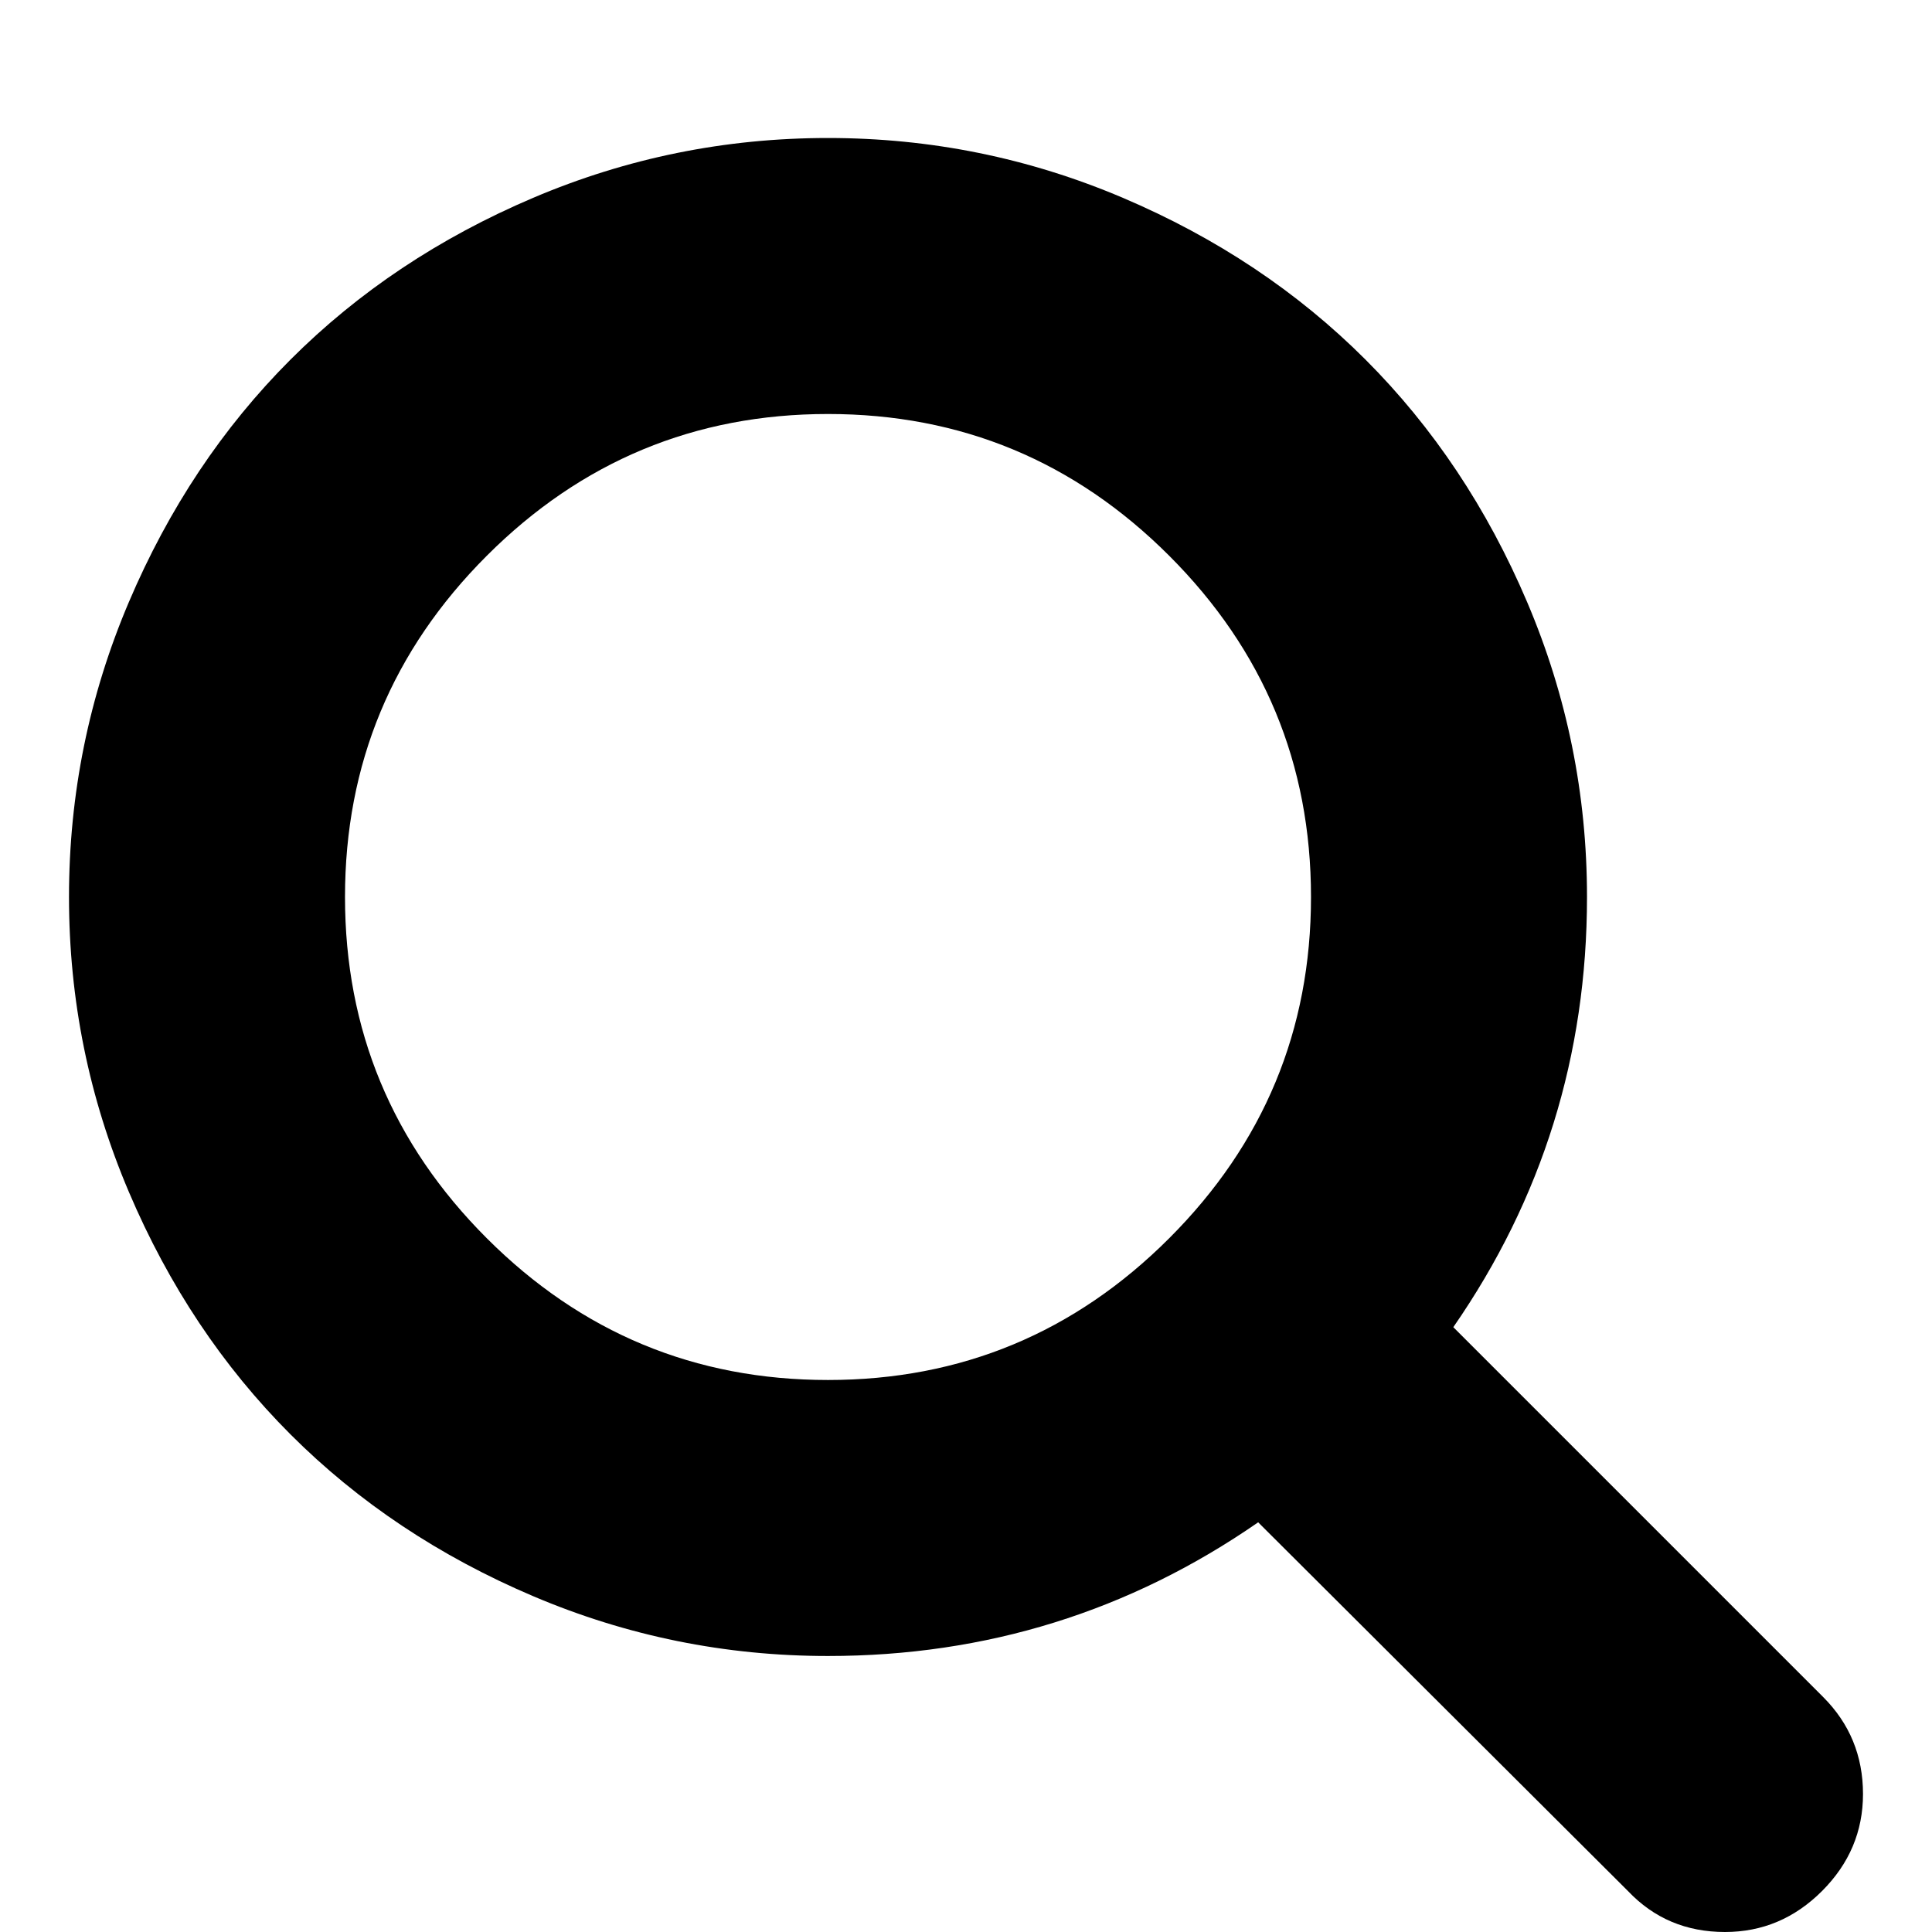
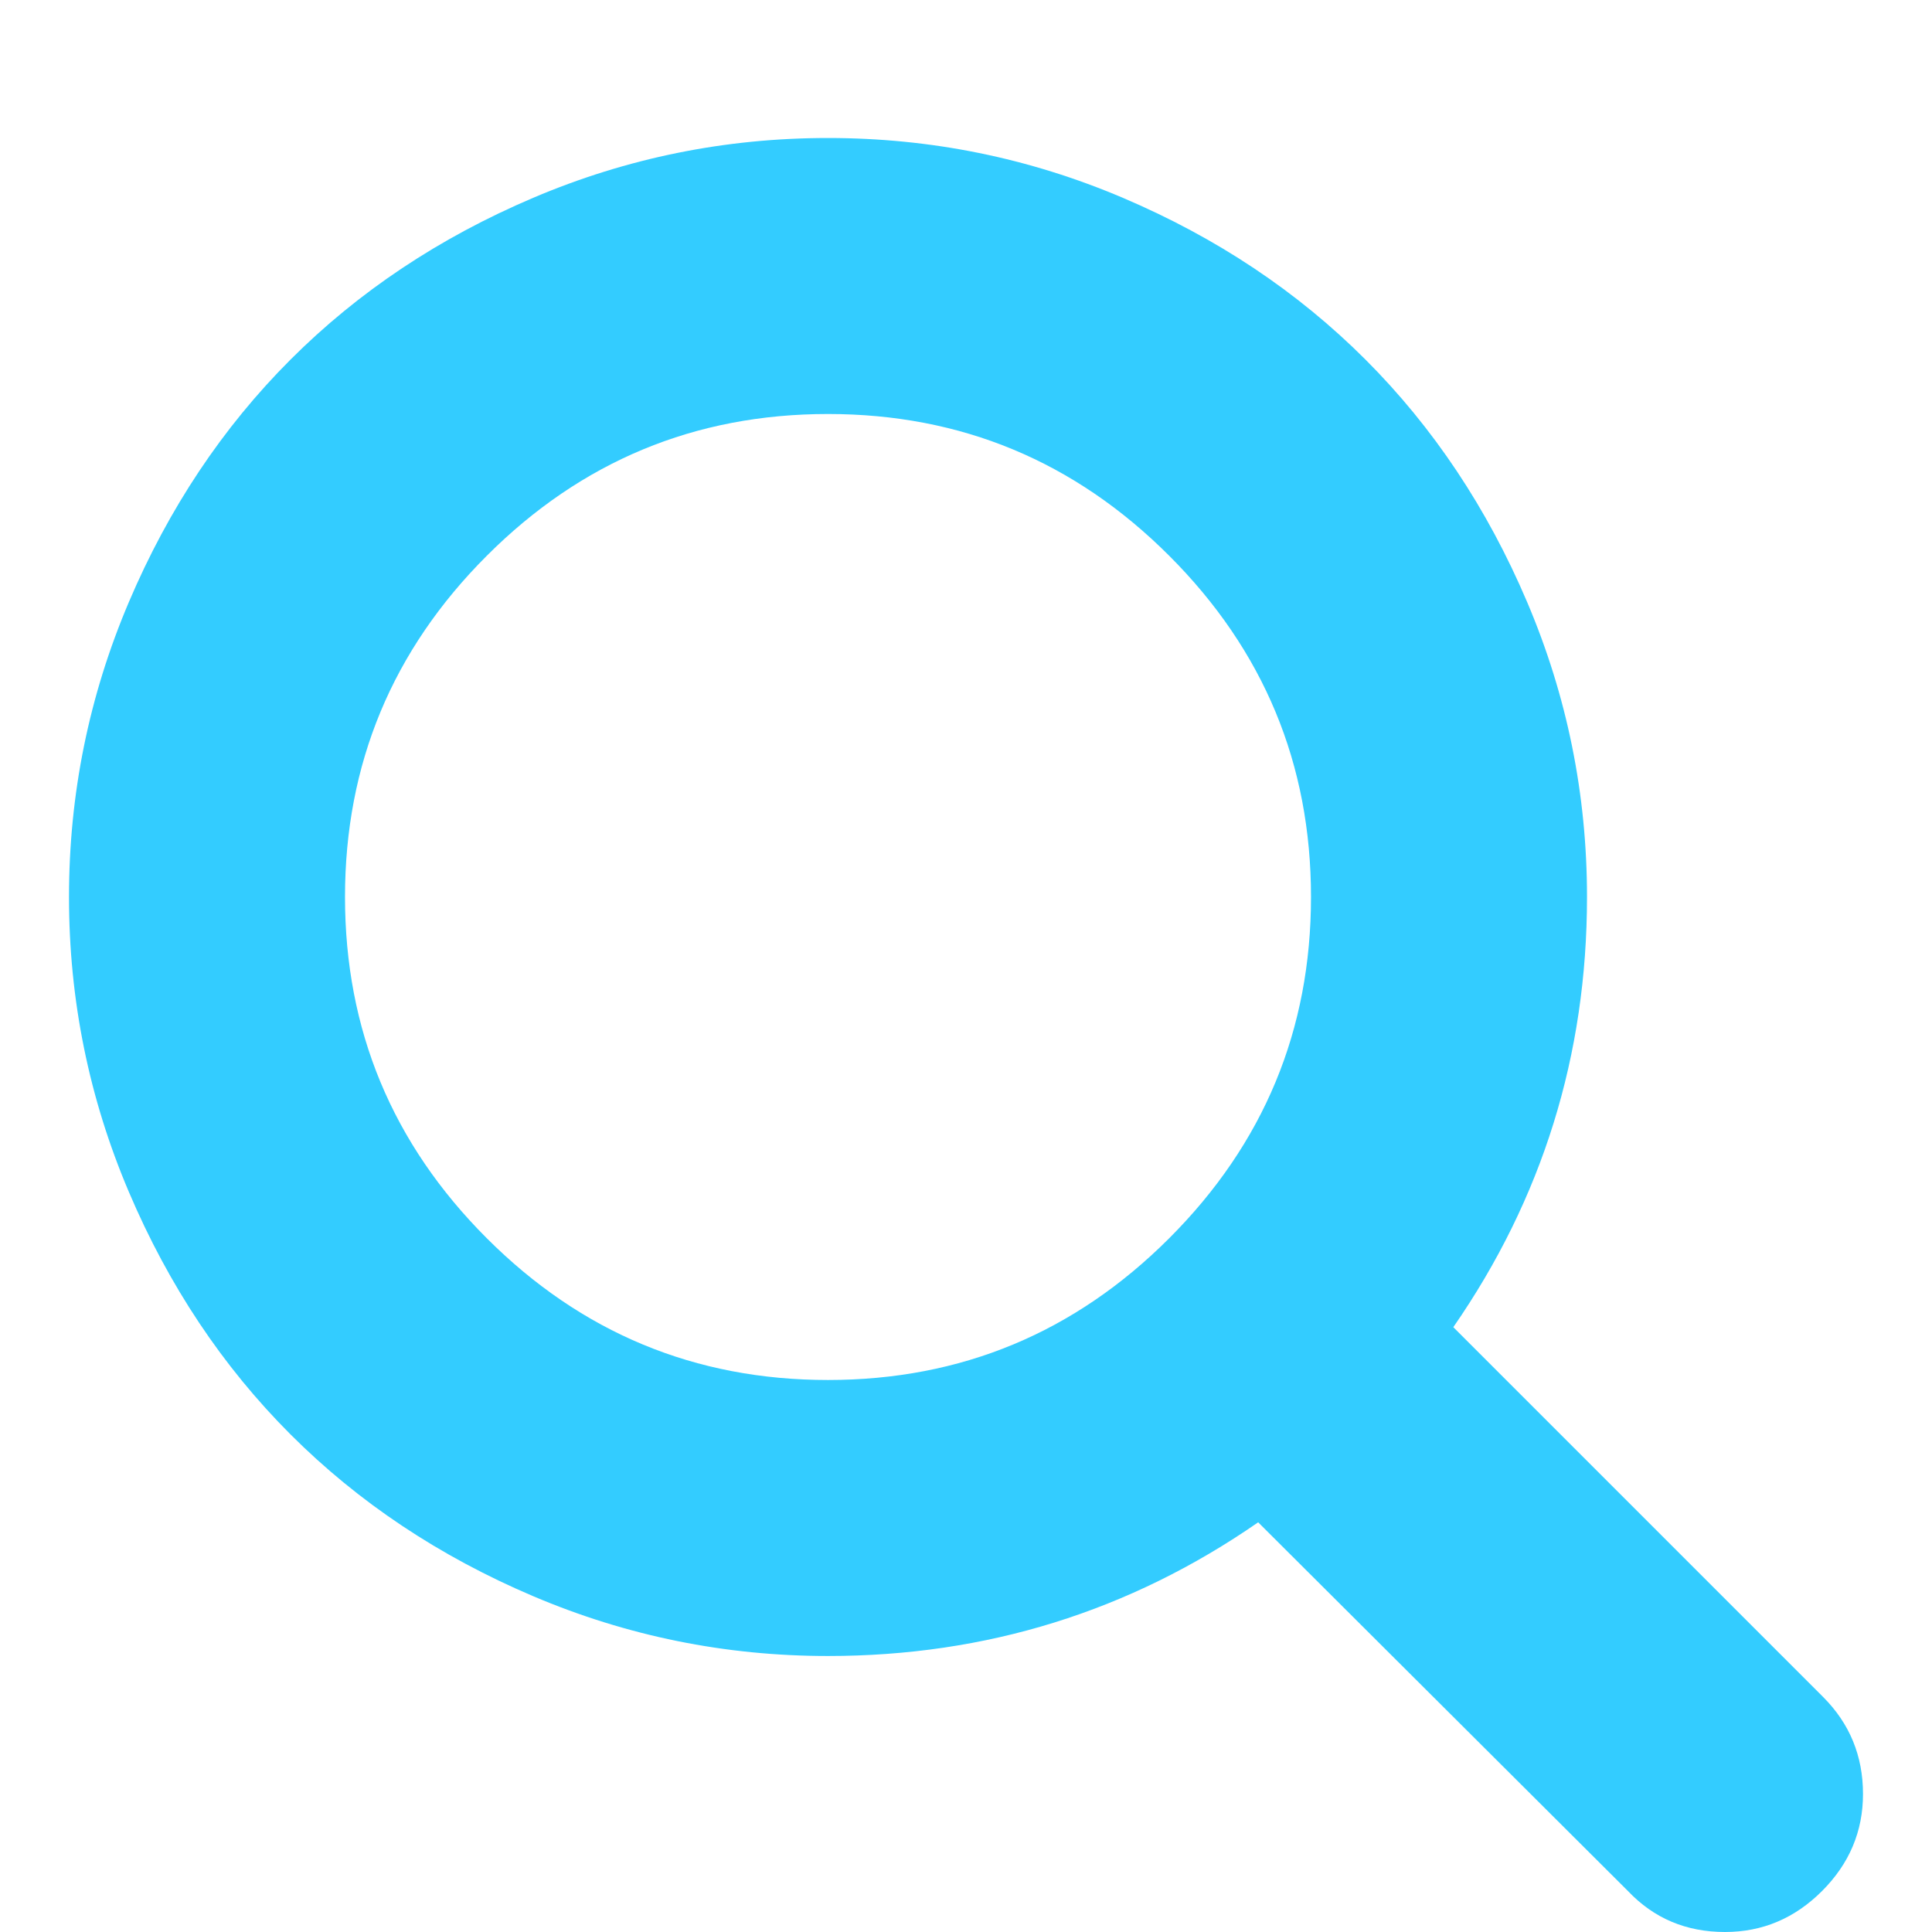
<svg xmlns="http://www.w3.org/2000/svg" width="30" height="30" viewBox="0 0 1792 1792">
-   <path d="M1216 832q0-185-131.5-316.5t-316.5-131.5-316.5 131.5-131.5 316.5 131.5 316.5 316.5 131.5 316.5-131.5 131.5-316.5zm512 832q0 52-38 90t-90 38q-54 0-90-38l-343-342q-179 124-399 124-143 0-273.5-55.5t-225-150-150-225-55.5-273.5 55.5-273.5 150-225 225-150 273.5-55.5 273.5 55.5 225 150 150 225 55.5 273.5q0 220-124 399l343 343q37 37 37 90z" />
+   <path style="fill:#33ccff;" d="M1216 832q0-185-131.5-316.5t-316.5-131.5-316.5 131.5-131.5 316.5 131.5 316.5 316.5 131.5 316.5-131.5 131.5-316.5zm512 832q0 52-38 90t-90 38q-54 0-90-38l-343-342q-179 124-399 124-143 0-273.5-55.5t-225-150-150-225-55.5-273.5 55.5-273.5 150-225 225-150 273.5-55.5 273.5 55.5 225 150 150 225 55.5 273.5q0 220-124 399l343 343q37 37 37 90z" />
</svg>
